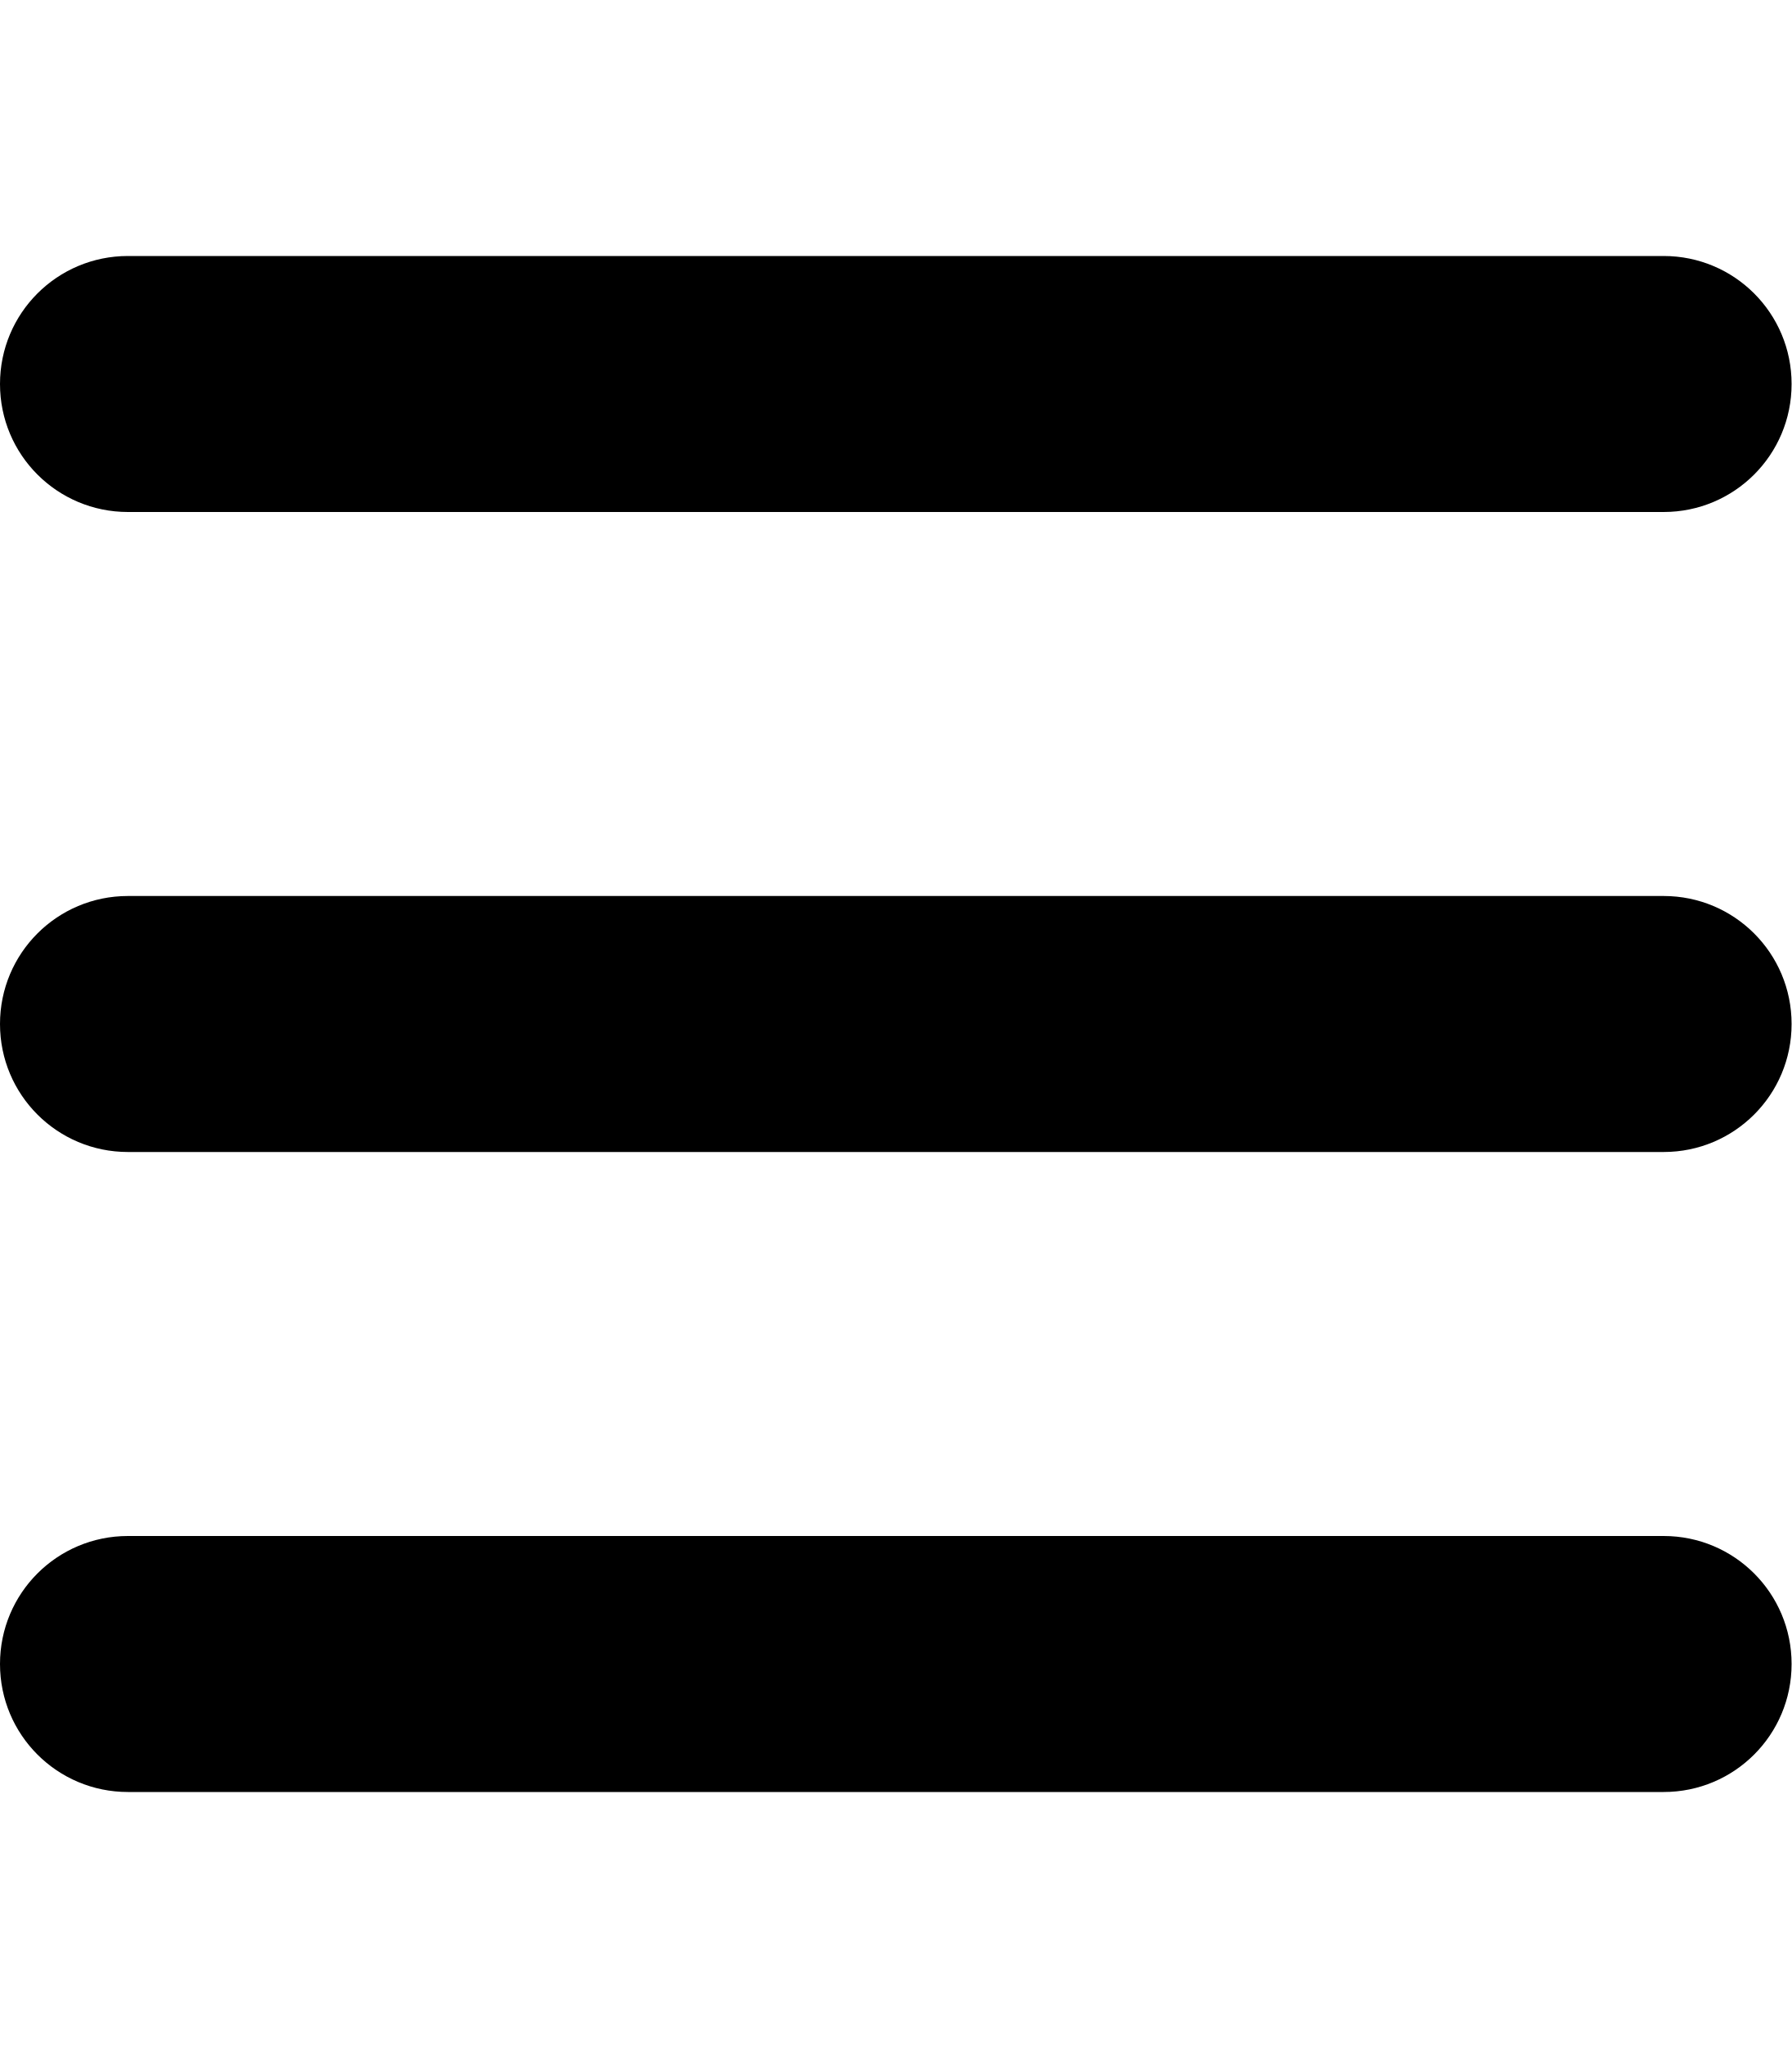
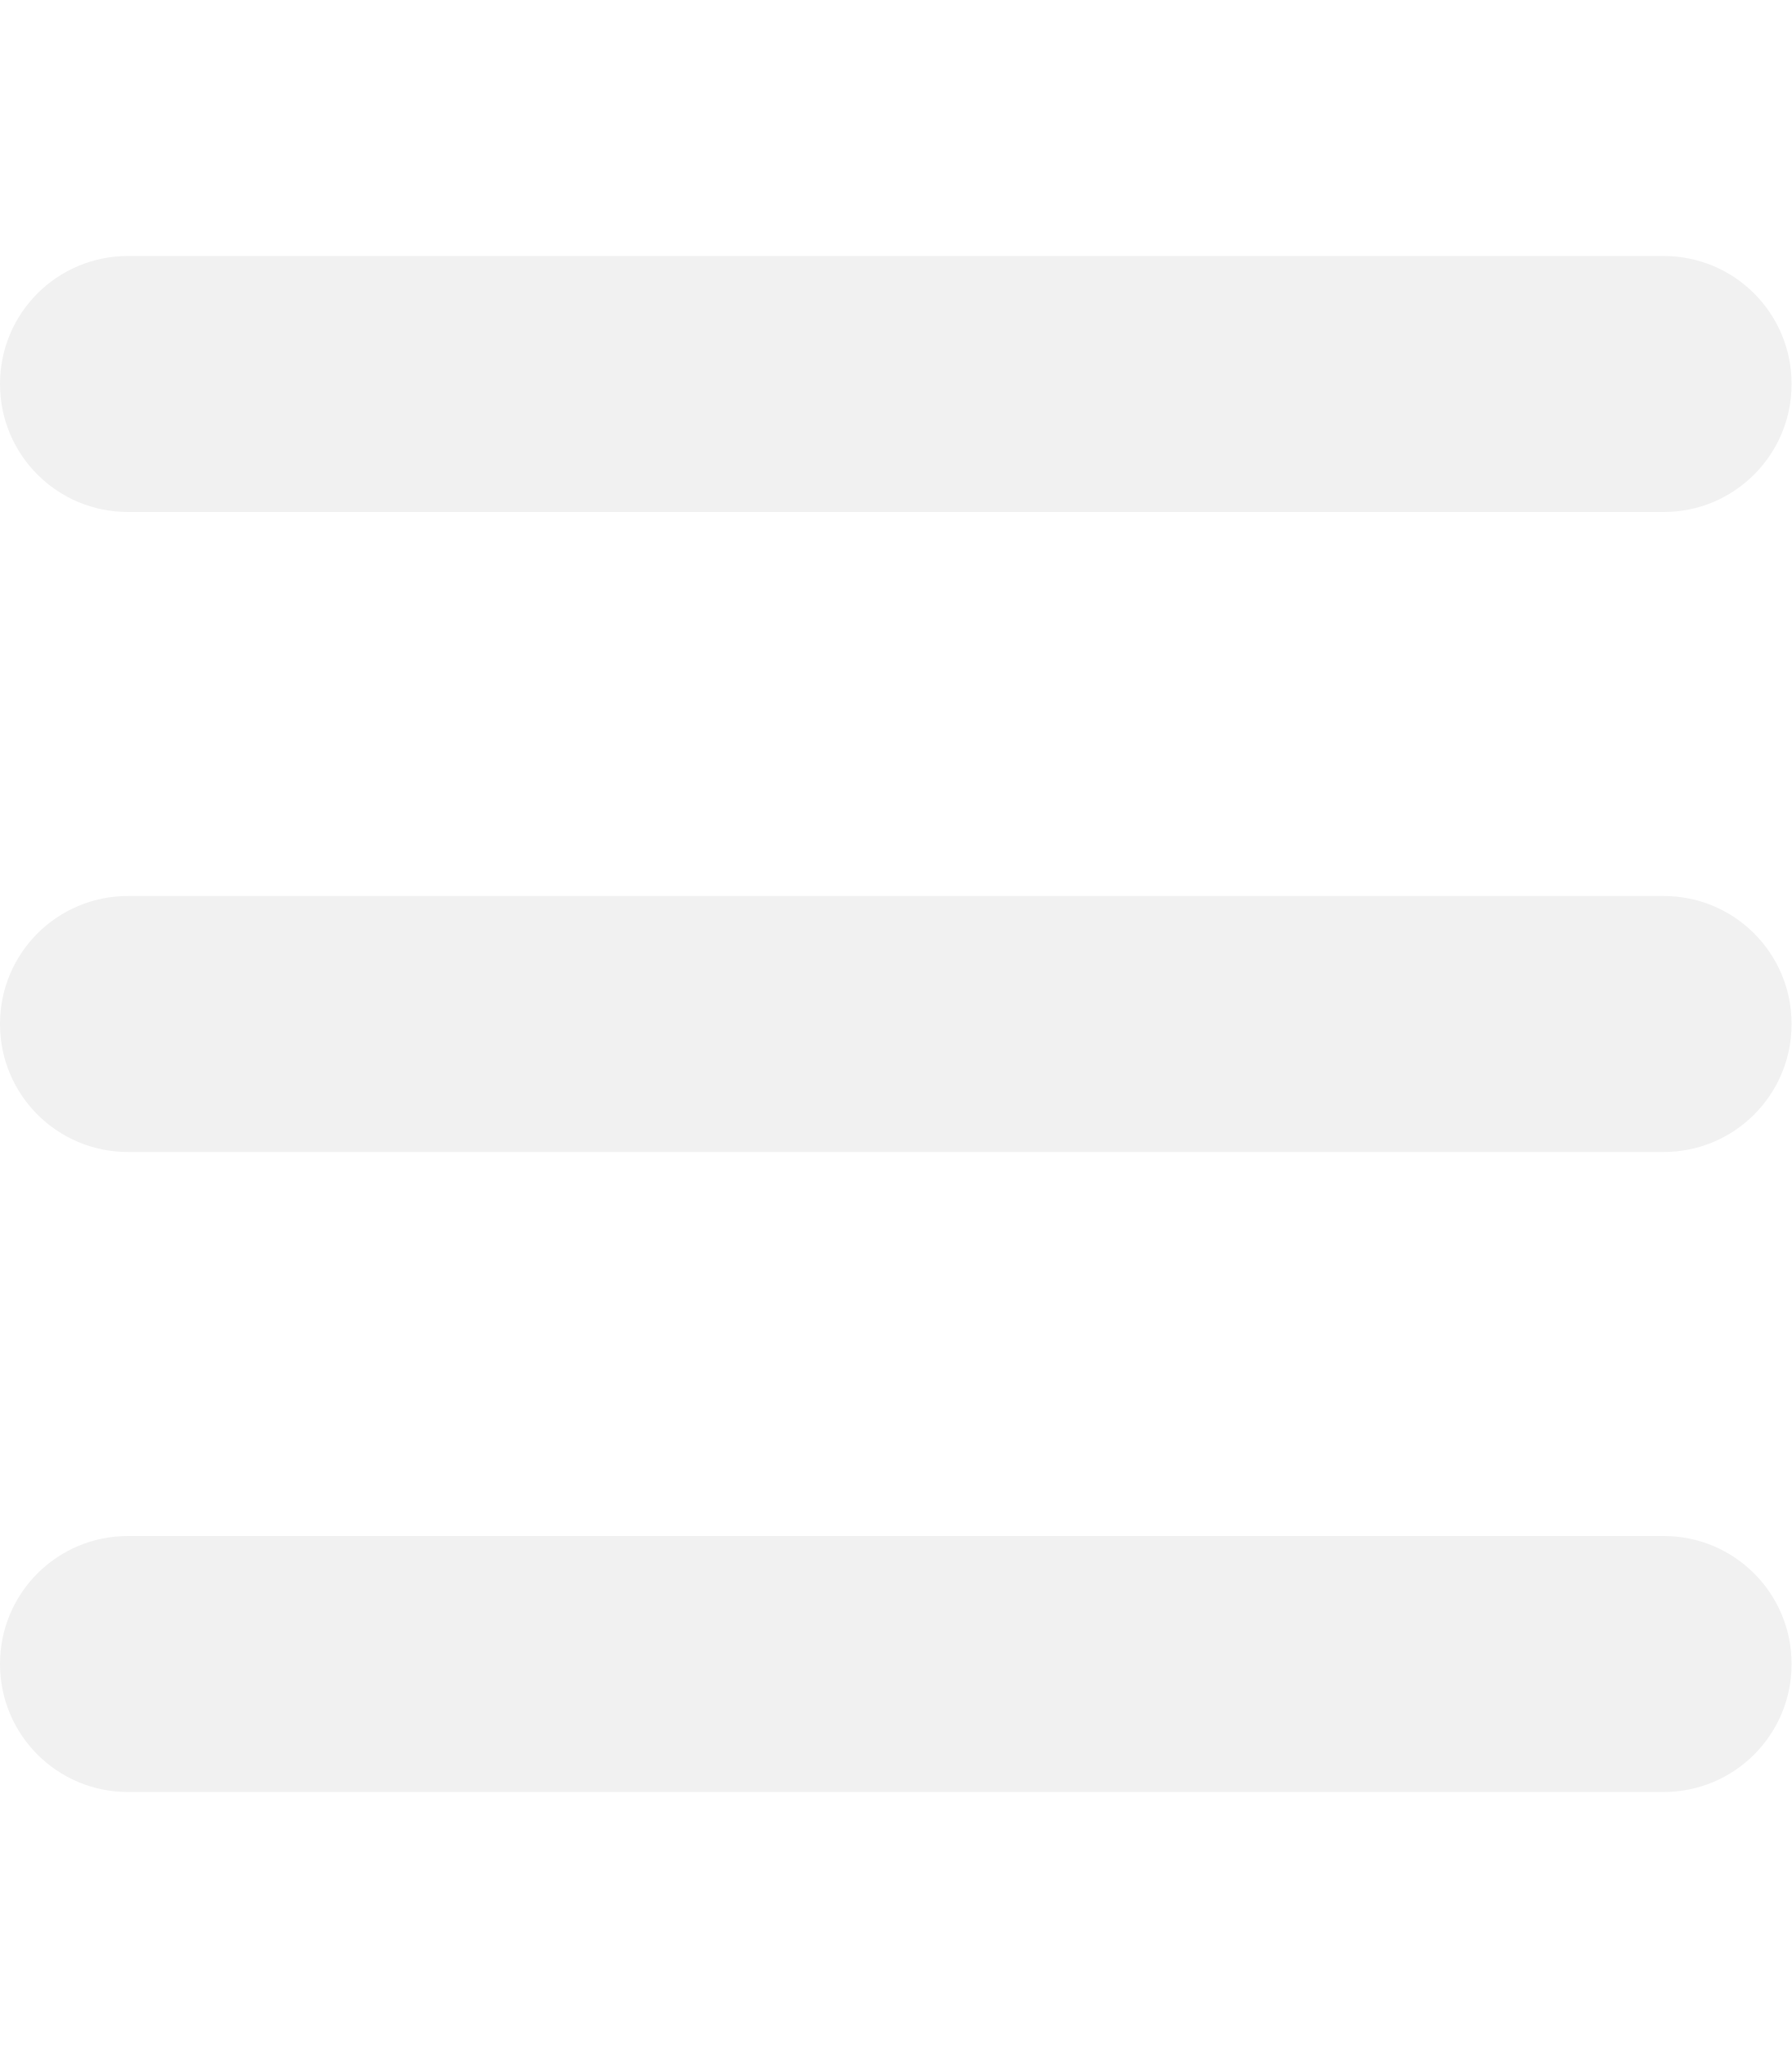
<svg xmlns="http://www.w3.org/2000/svg" viewBox="0 0 448 512">
-   <path d="M0 96C0 78.3 14.3 64 32 64H416c17.7 0 32 14.3 32 32s-14.3 32-32 32H32C14.3 128 0 113.7 0 96zM0 256c0-17.7 14.3-32 32-32H416c17.7 0 32 14.3 32 32s-14.3 32-32 32H32c-17.7 0-32-14.3-32-32zM448 416c0 17.7-14.3 32-32 32H32c-17.7 0-32-14.3-32-32s14.3-32 32-32H416c17.7 0 32 14.3 32 32z" />
+   <path fill="#f1f1f1" d="M0 96C0 78.3 14.3 64 32 64H416c17.7 0 32 14.3 32 32s-14.3 32-32 32H32C14.3 128 0 113.7 0 96zM0 256c0-17.7 14.3-32 32-32H416c17.7 0 32 14.3 32 32s-14.3 32-32 32H32c-17.7 0-32-14.3-32-32zM448 416c0 17.7-14.3 32-32 32H32c-17.7 0-32-14.3-32-32s14.3-32 32-32H416c17.7 0 32 14.3 32 32z" />
</svg>
